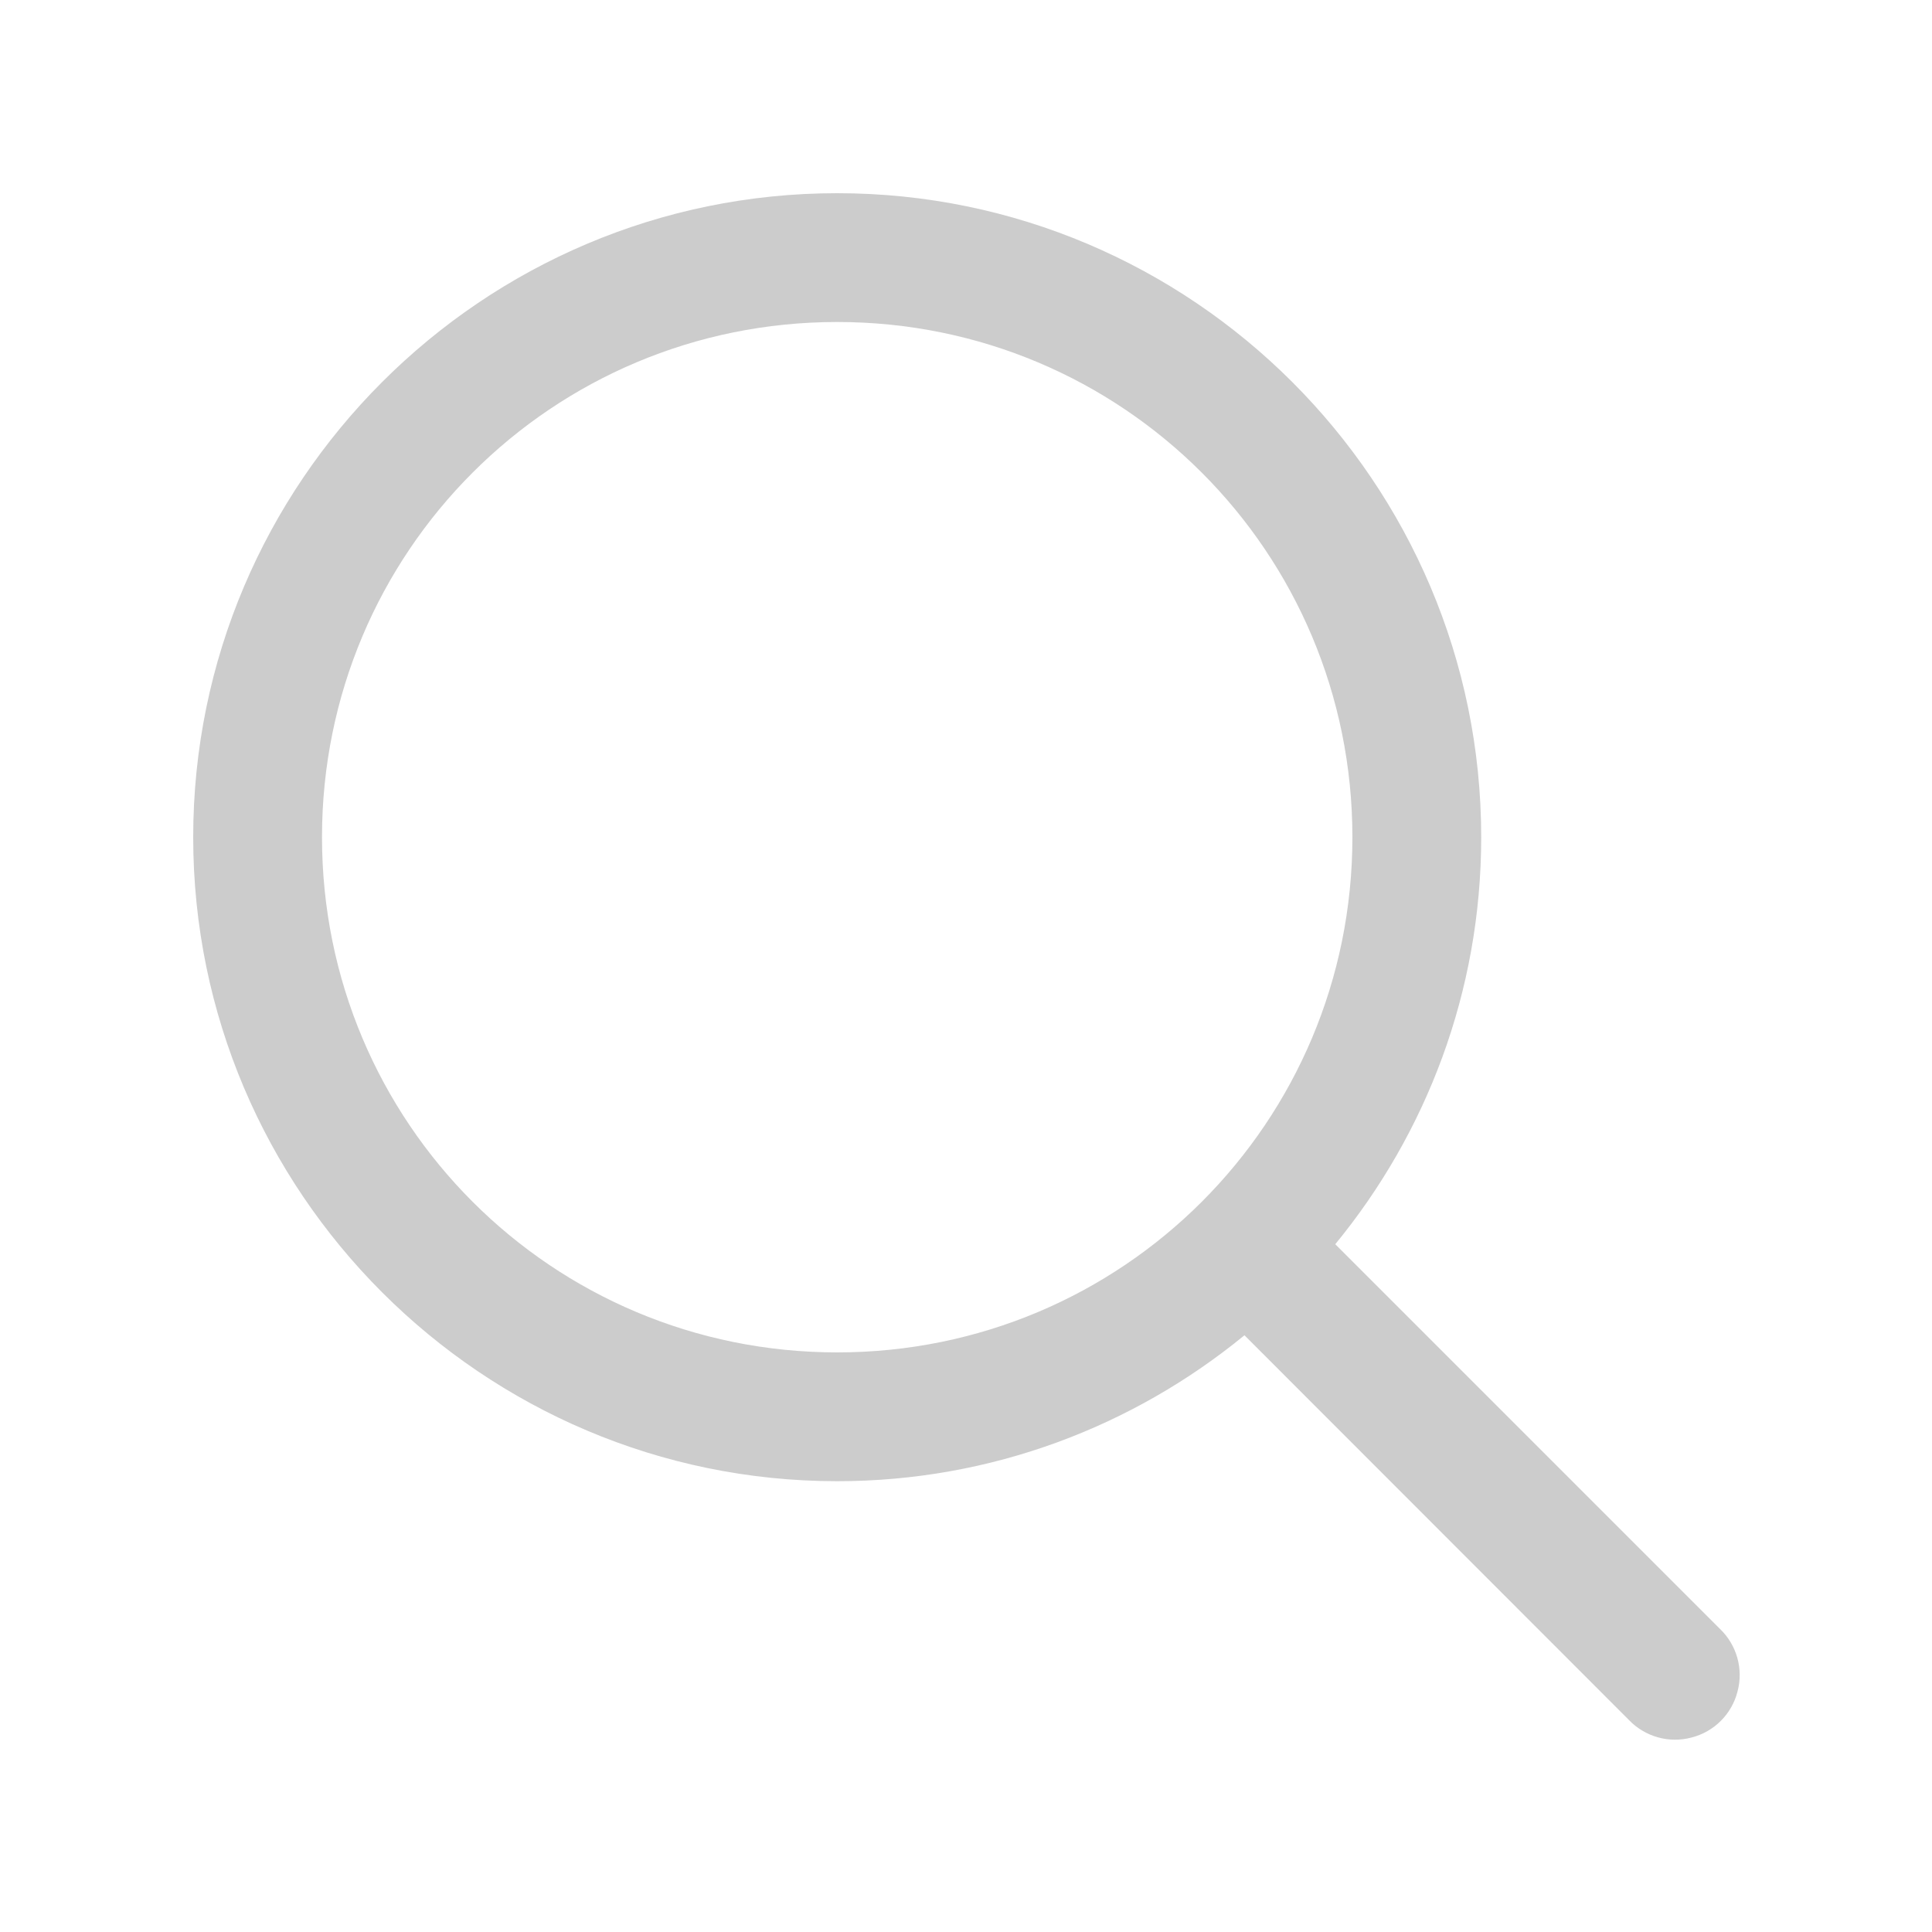
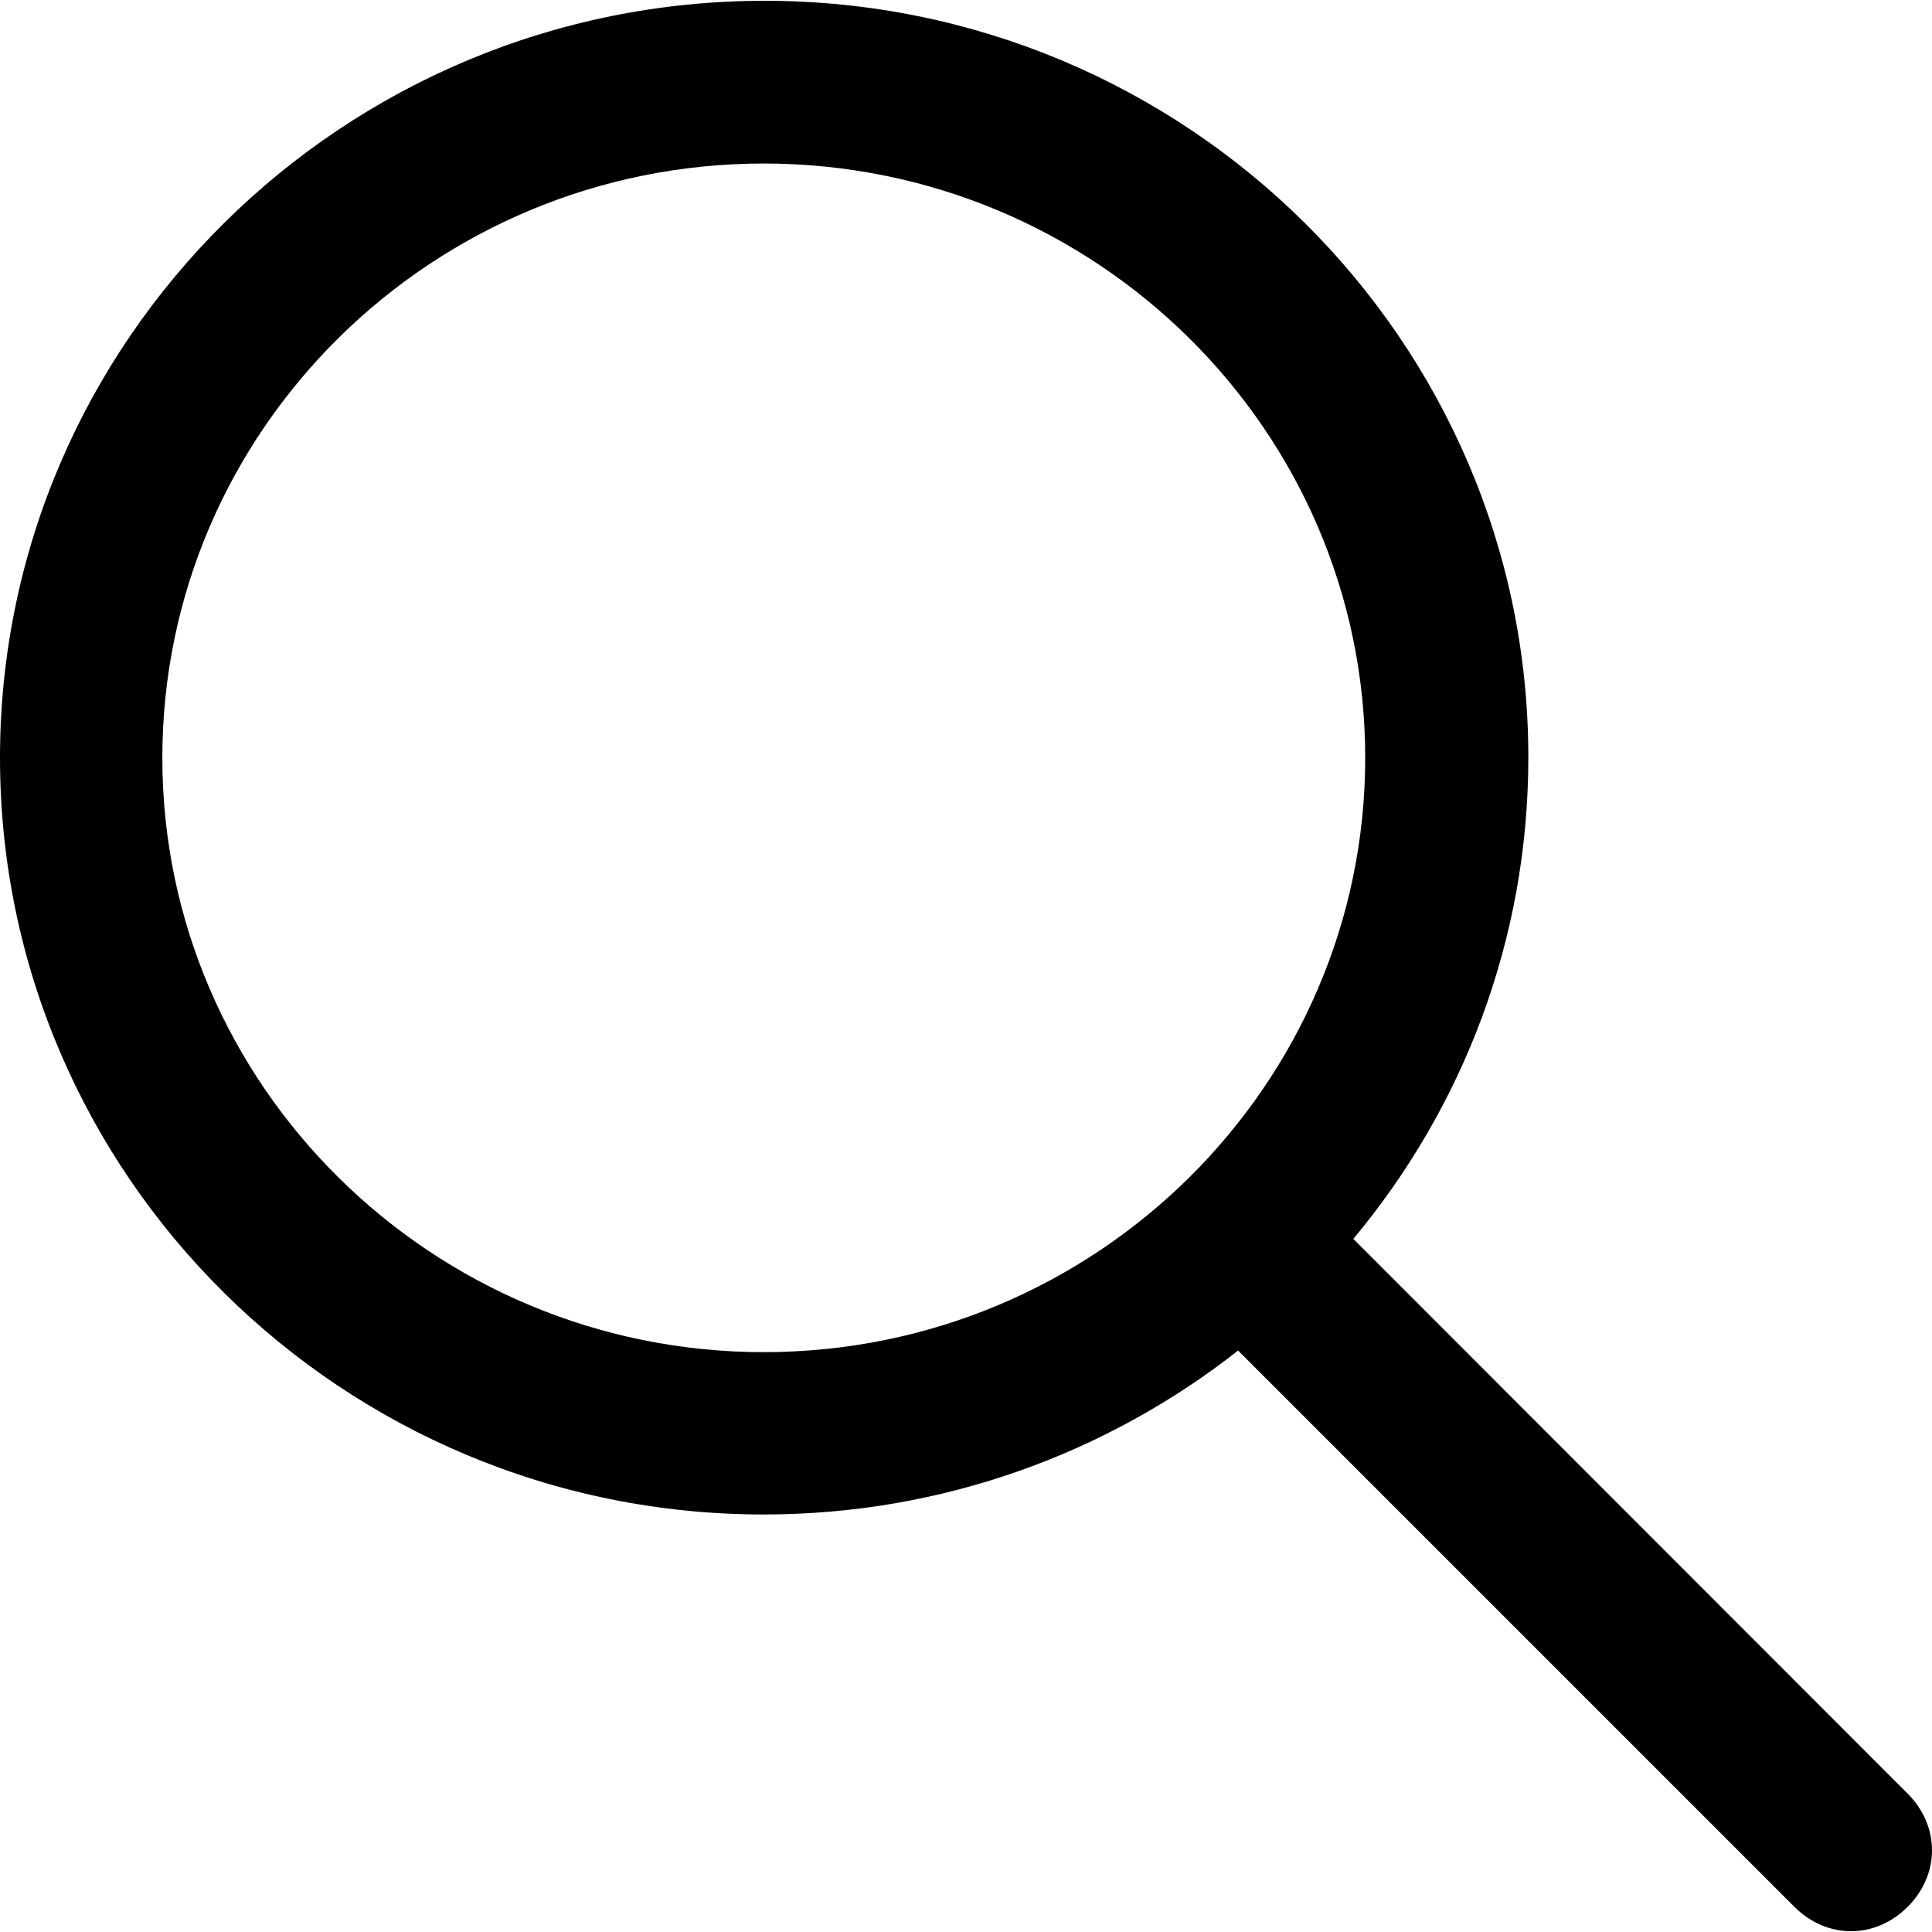
- <svg xmlns="http://www.w3.org/2000/svg" viewBox="0 0 30 30" width="30px" height="30px">
-   <g id="surface24736453">
-     <rect x="0" y="0" width="30" height="30" style="fill:rgb(100%,100%,100%);fill-opacity:1;stroke:none;" />
-     <path style=" stroke:none;fill-rule:nonzero;fill:rgb(80%,80%,80%);fill-opacity:1;" d="M 13 3 C 7.488 3 3 7.488 3 13 C 3 18.512 7.488 23 13 23 C 15.398 23 17.598 22.148 19.324 20.734 L 25.293 26.707 C 25.543 26.969 25.918 27.074 26.266 26.98 C 26.617 26.891 26.891 26.617 26.98 26.266 C 27.074 25.918 26.969 25.543 26.707 25.293 L 20.734 19.32 C 22.148 17.598 23 15.398 23 13 C 23 7.488 18.512 3 13 3 Z M 13 5 C 17.43 5 21 8.57 21 13 C 21 17.43 17.43 21 13 21 C 8.57 21 5 17.43 5 13 C 5 8.57 8.57 5 13 5 Z M 13 5 " />
+ <svg xmlns="http://www.w3.org/2000/svg" version="1.1" id="Capa_1" x="0px" y="0px" viewBox="0 0 487.95 487.95" style="enable-background:new 0 0 487.95 487.95;" xml:space="preserve">
+   <g>
+     <g>
+       <path d="M481.8,453l-140-140.1c27.6-33.1,44.2-75.4,44.2-121.6C386,85.9,299.5,0.2,193.1,0.2S0,86,0,191.4s86.5,191.1,192.9,191.1    c45.2,0,86.8-15.5,119.8-41.4l140.5,140.5c8.2,8.2,20.4,8.2,28.6,0C490,473.4,490,461.2,481.8,453z M41,191.4    c0-82.8,68.2-150.1,151.9-150.1s151.9,67.3,151.9,150.1s-68.2,150.1-151.9,150.1S41,274.1,41,191.4z" />
+     </g>
  </g>
+   <g>
+ </g>
+   <g>
+ </g>
+   <g>
+ </g>
+   <g>
+ </g>
+   <g>
+ </g>
+   <g>
+ </g>
+   <g>
+ </g>
+   <g>
+ </g>
+   <g>
+ </g>
+   <g>
+ </g>
+   <g>
+ </g>
+   <g>
+ </g>
+   <g>
+ </g>
+   <g>
+ </g>
+   <g>
+ </g>
</svg>
